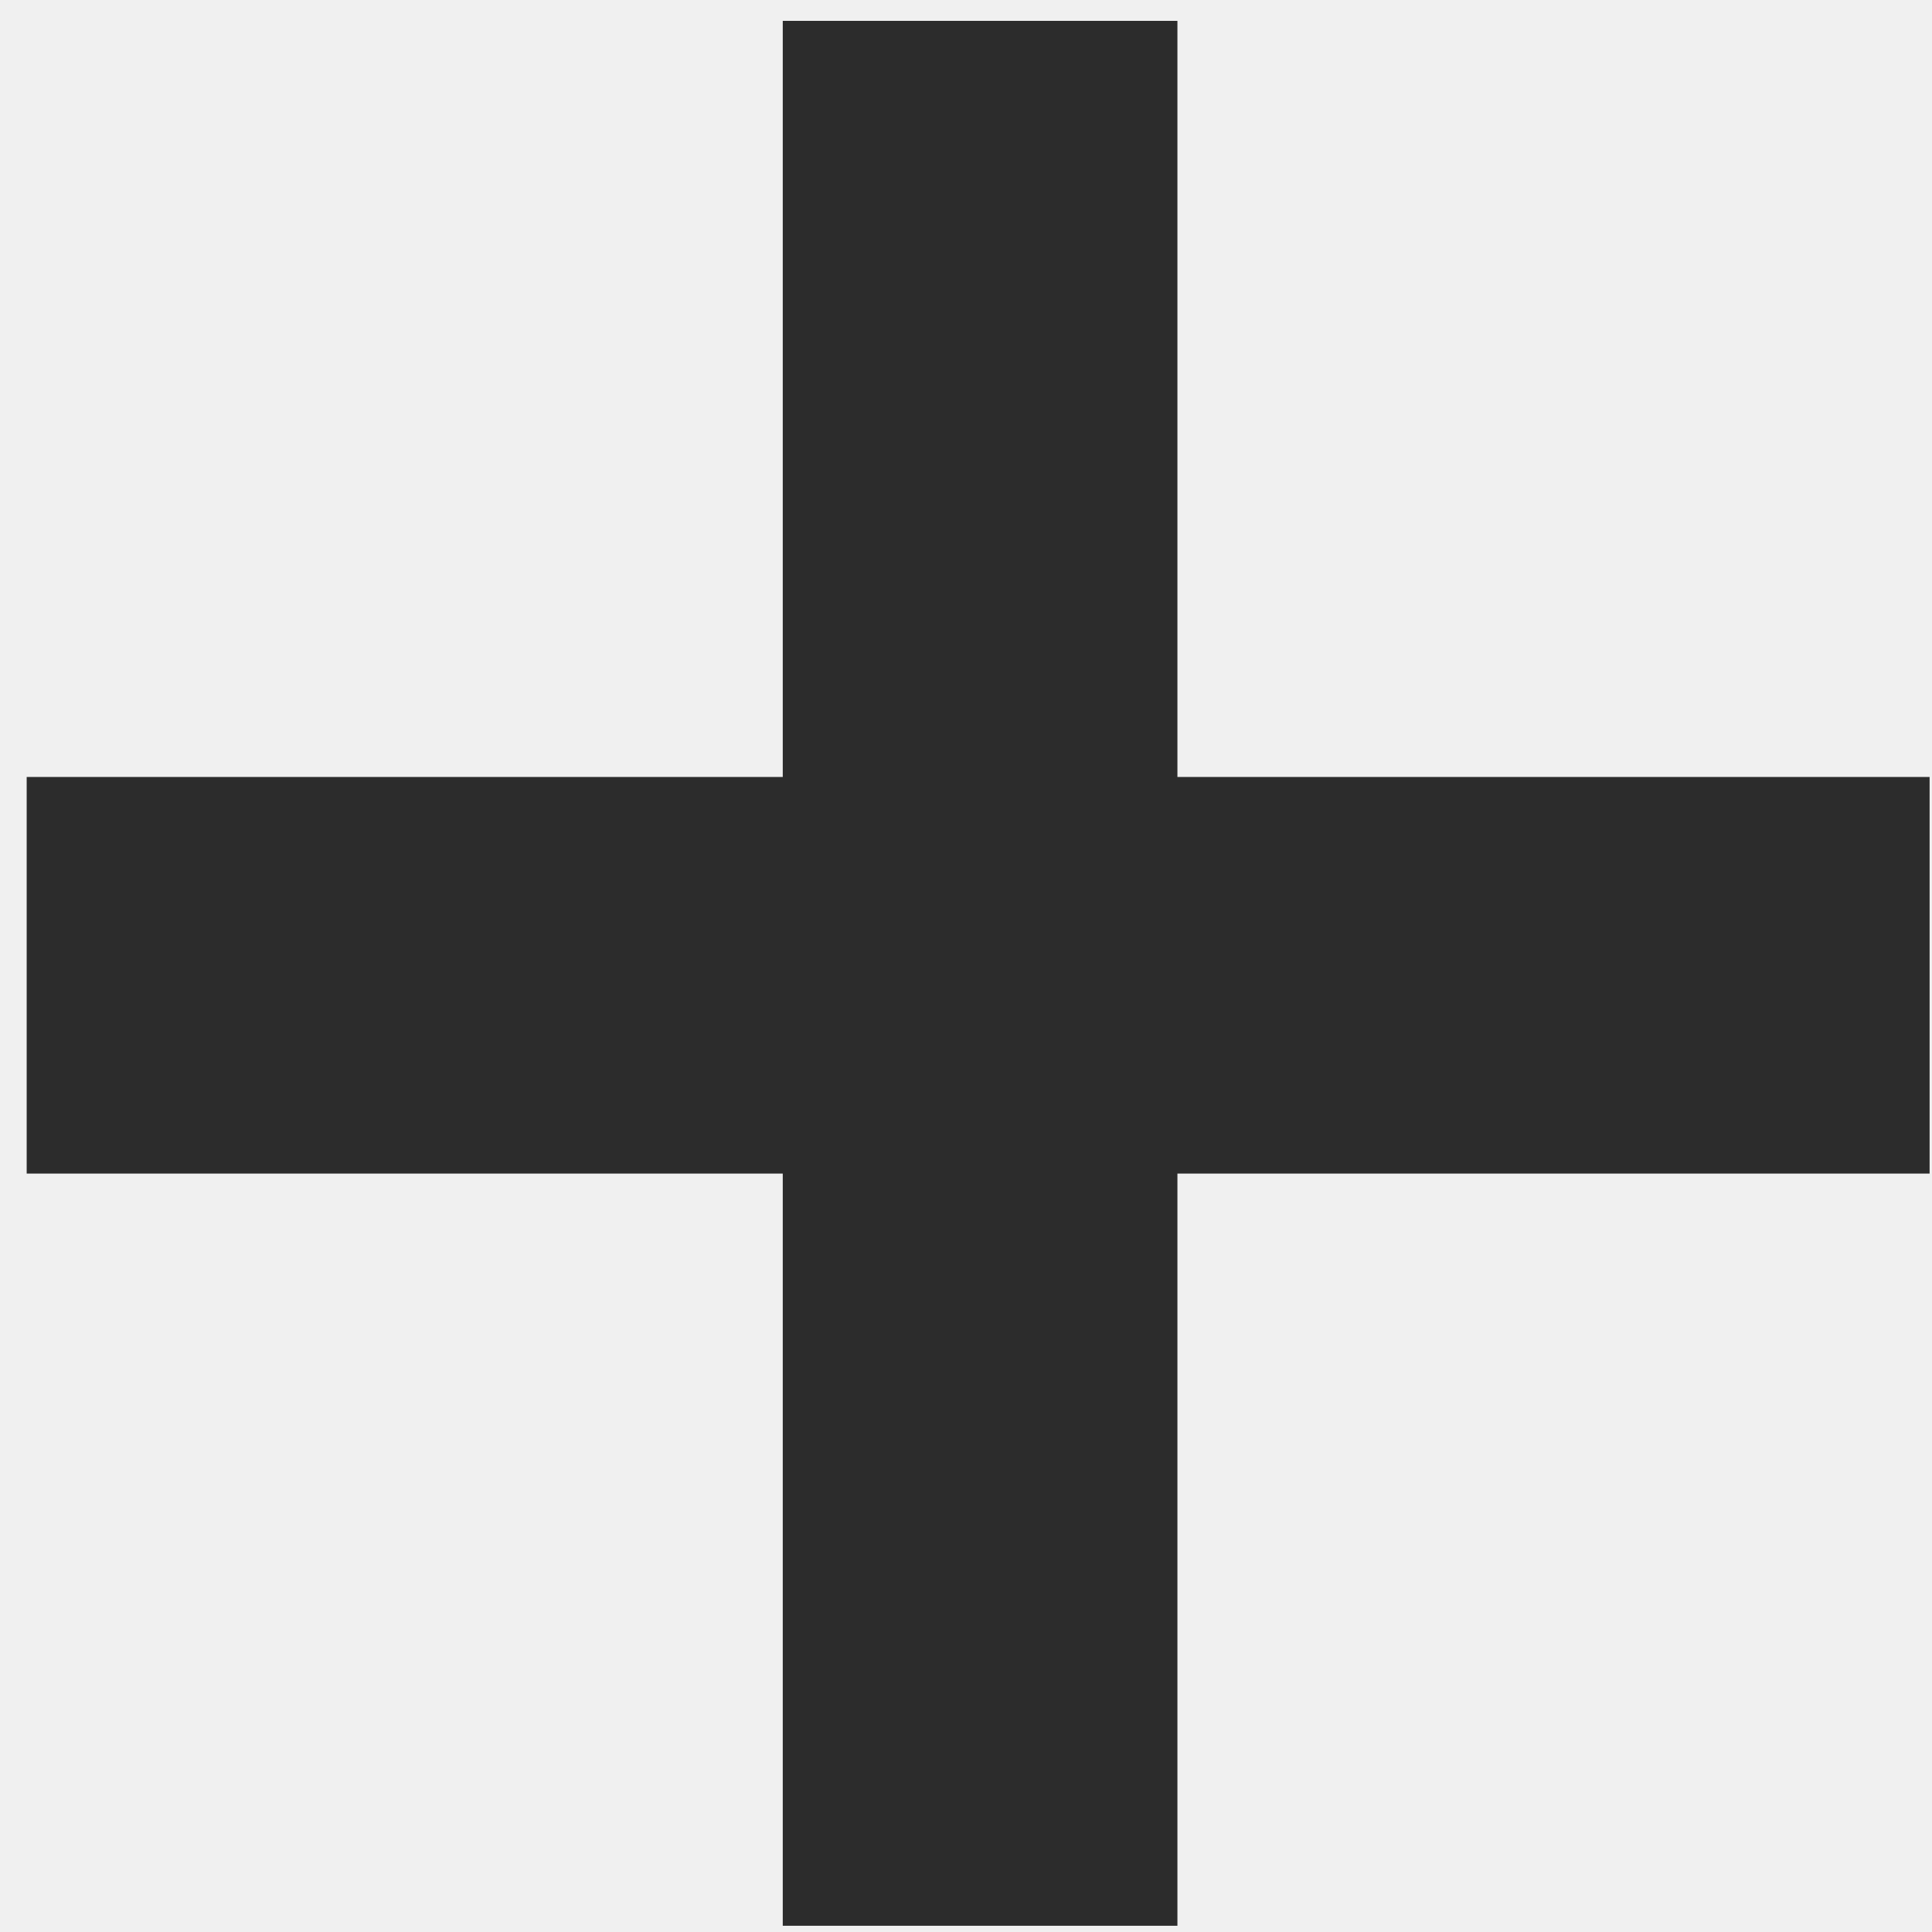
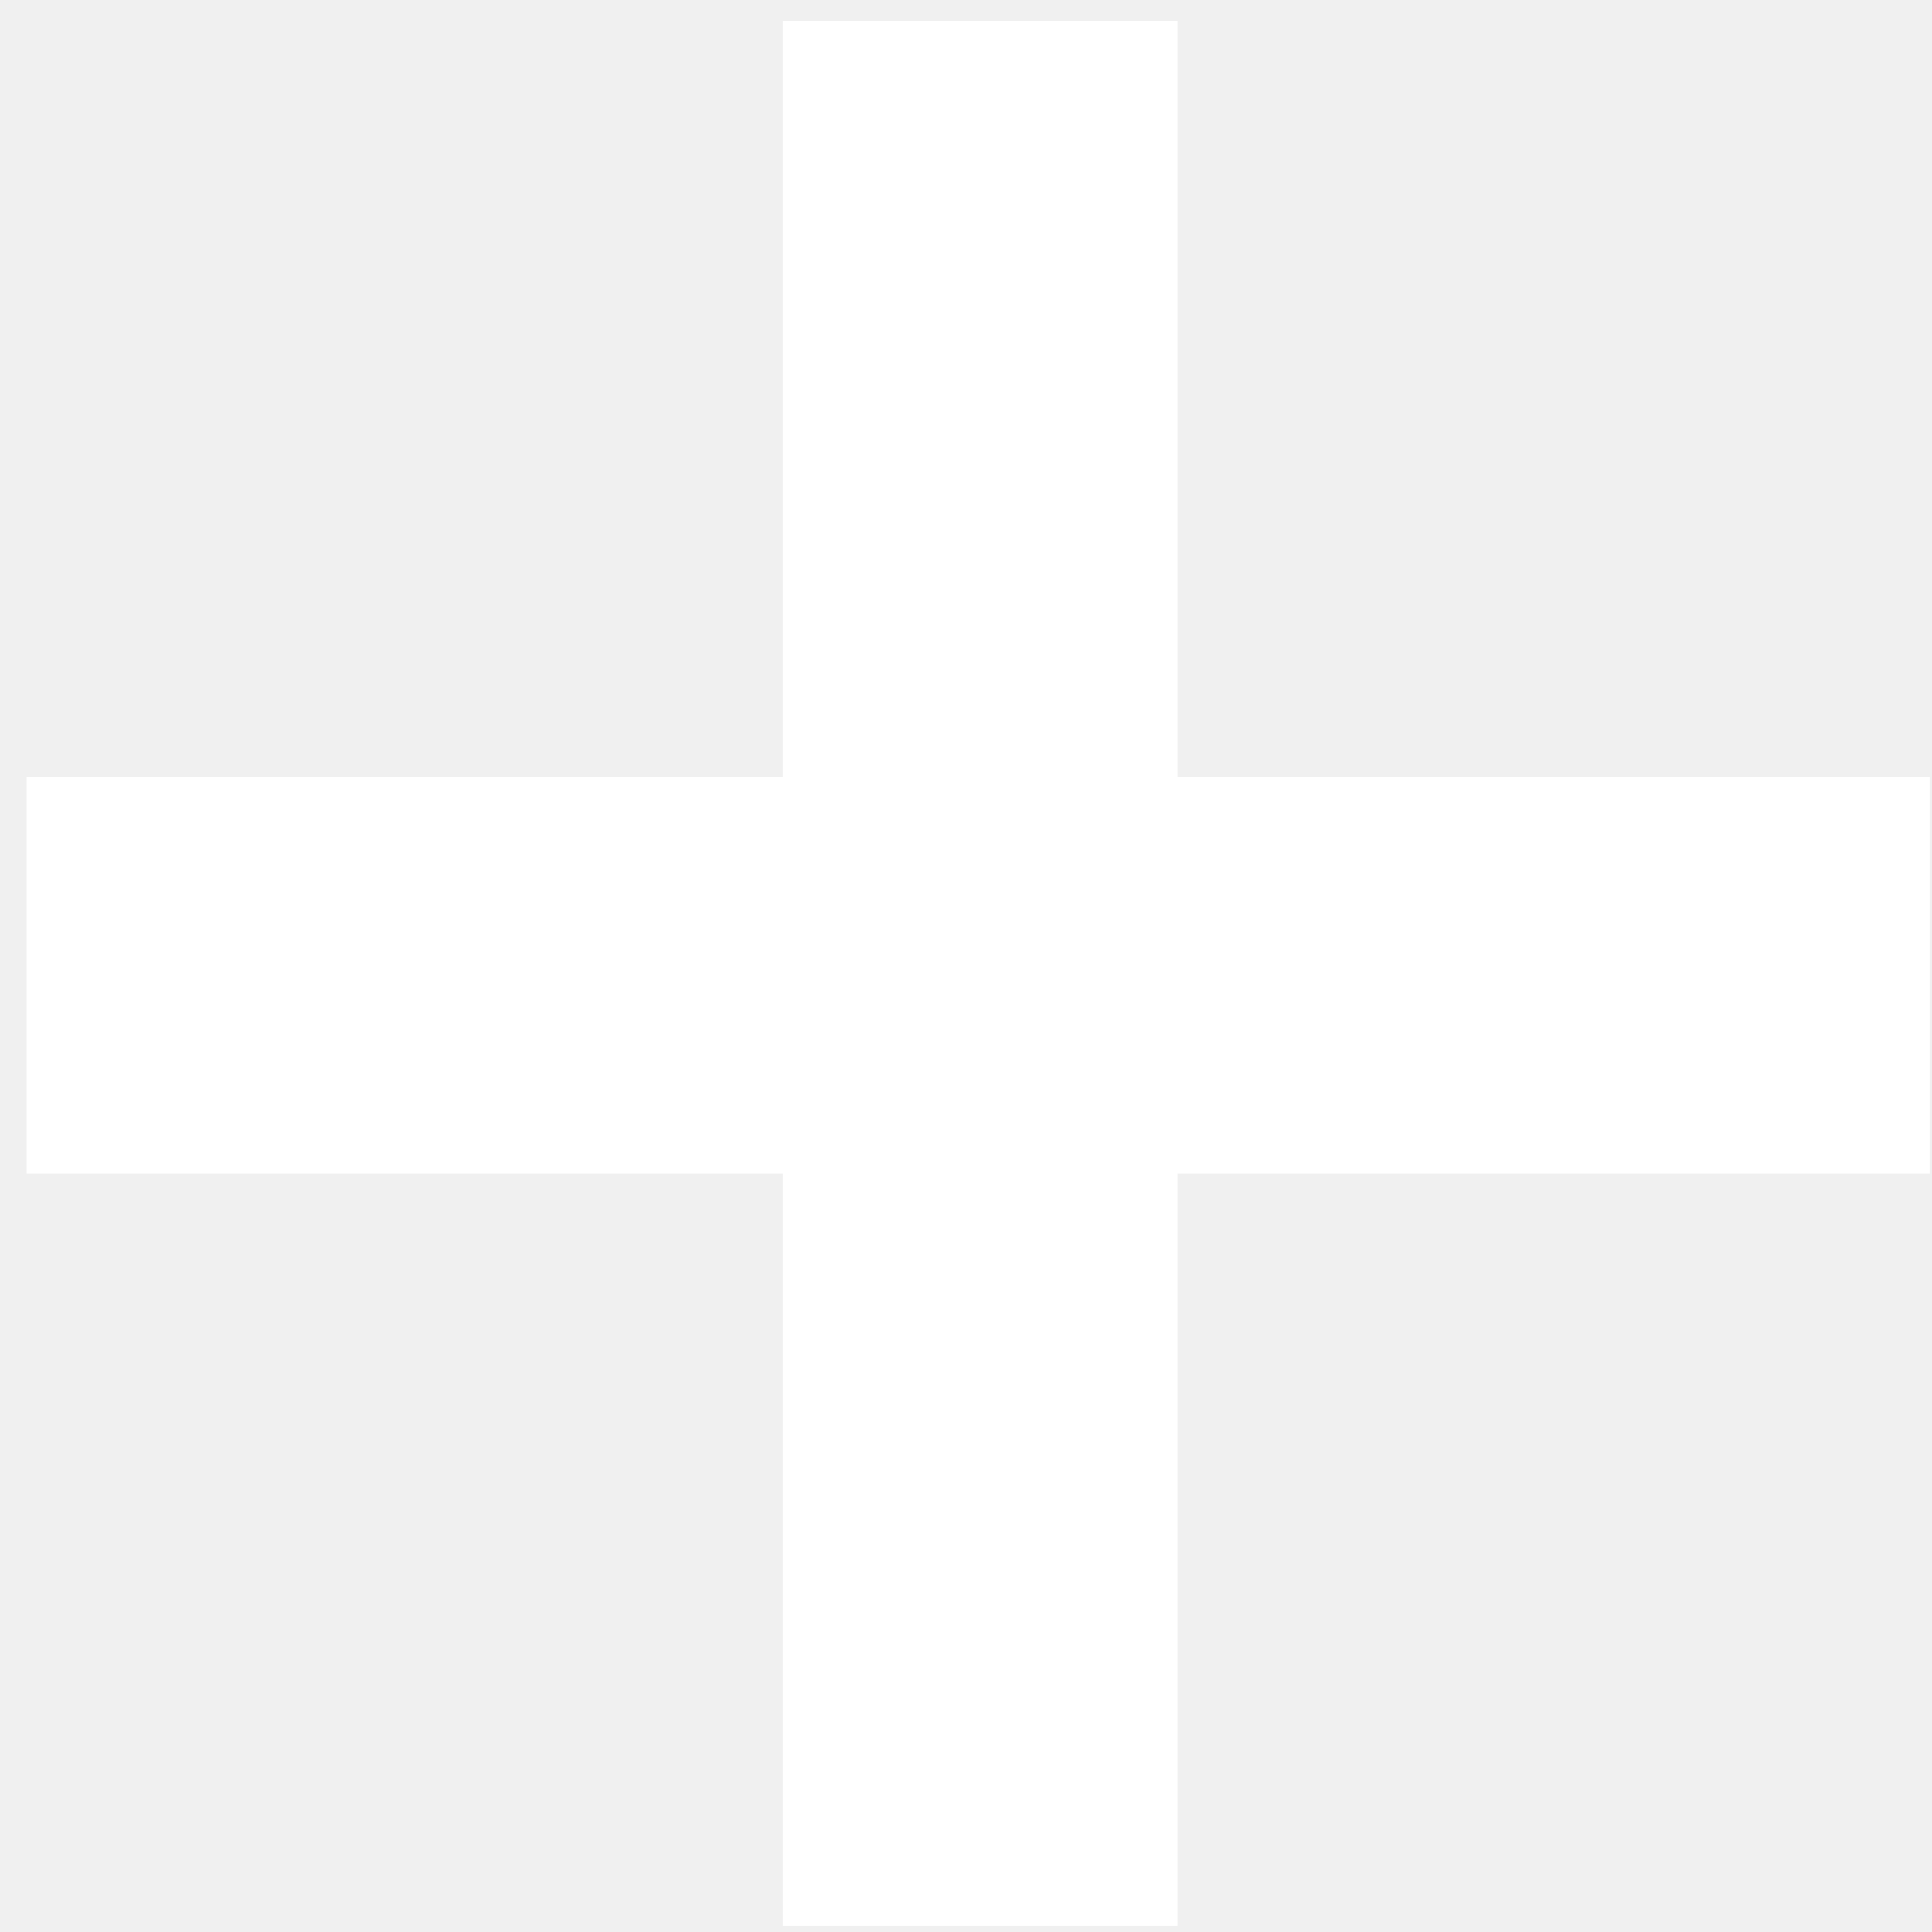
<svg xmlns="http://www.w3.org/2000/svg" version="1.1" baseProfile="full" width="58px" height="58px" viewBox="0 0 58 58">
-   <path fill-rule="evenodd" fill="rgb( 44, 44, 44 )" d="M57.928,23.325 C57.928,23.325 35.347,23.325 35.347,23.325 C35.347,23.325 35.347,0.626 35.347,0.626 C35.347,0.626 23.499,0.626 23.499,0.626 C23.499,0.626 23.499,23.325 23.499,23.325 C23.499,23.325 0.801,23.325 0.801,23.325 C0.801,23.325 0.801,35.231 0.801,35.231 C0.801,35.231 23.499,35.231 23.499,35.231 C23.499,35.231 23.499,57.813 23.499,57.813 C23.499,57.813 35.347,57.813 35.347,57.813 C35.347,57.813 35.347,35.231 35.347,35.231 C35.347,35.231 57.928,35.231 57.928,35.231 C57.928,35.231 57.928,23.325 57.928,23.325 Z" />
+   <path fill-rule="evenodd" fill="#ffffff" d="M57.928,23.325 C57.928,23.325 35.347,23.325 35.347,23.325 C35.347,23.325 35.347,0.626 35.347,0.626 C35.347,0.626 23.499,0.626 23.499,0.626 C23.499,0.626 23.499,23.325 23.499,23.325 C23.499,23.325 0.801,23.325 0.801,23.325 C0.801,23.325 0.801,35.231 0.801,35.231 C0.801,35.231 23.499,35.231 23.499,35.231 C23.499,35.231 23.499,57.813 23.499,57.813 C23.499,57.813 35.347,57.813 35.347,57.813 C35.347,57.813 35.347,35.231 35.347,35.231 C35.347,35.231 57.928,35.231 57.928,35.231 C57.928,35.231 57.928,23.325 57.928,23.325 Z" />
</svg>
